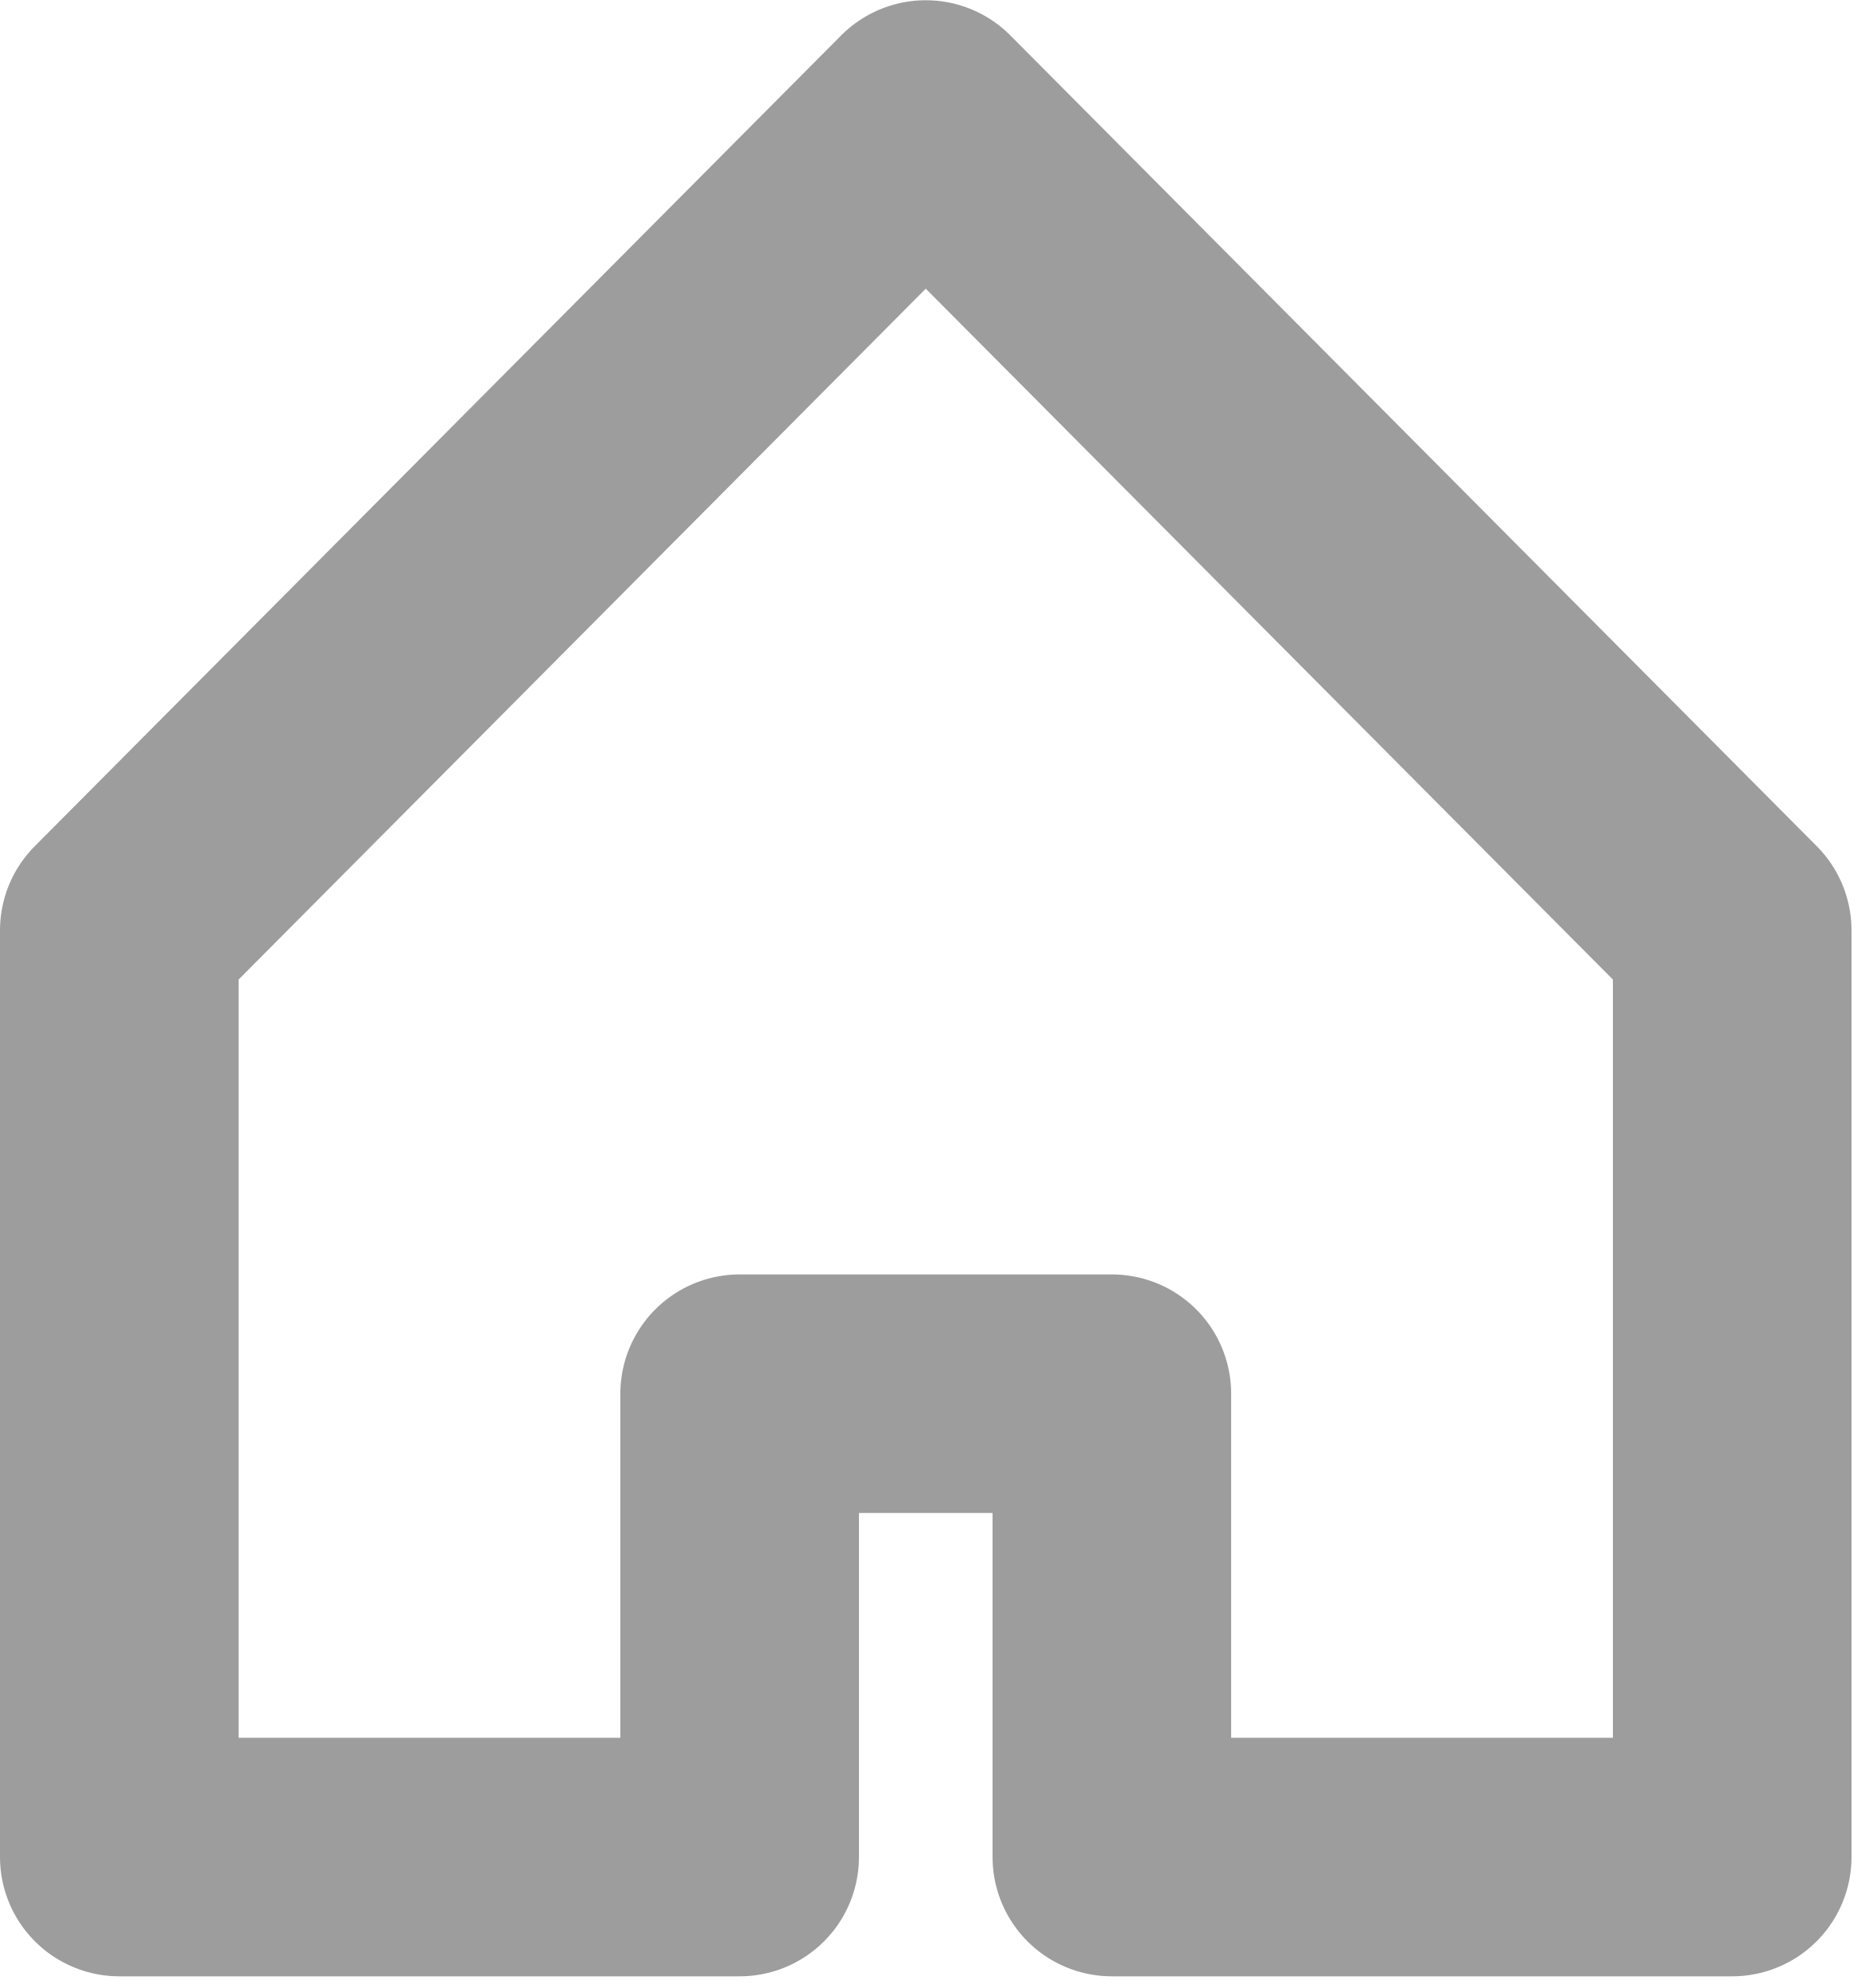
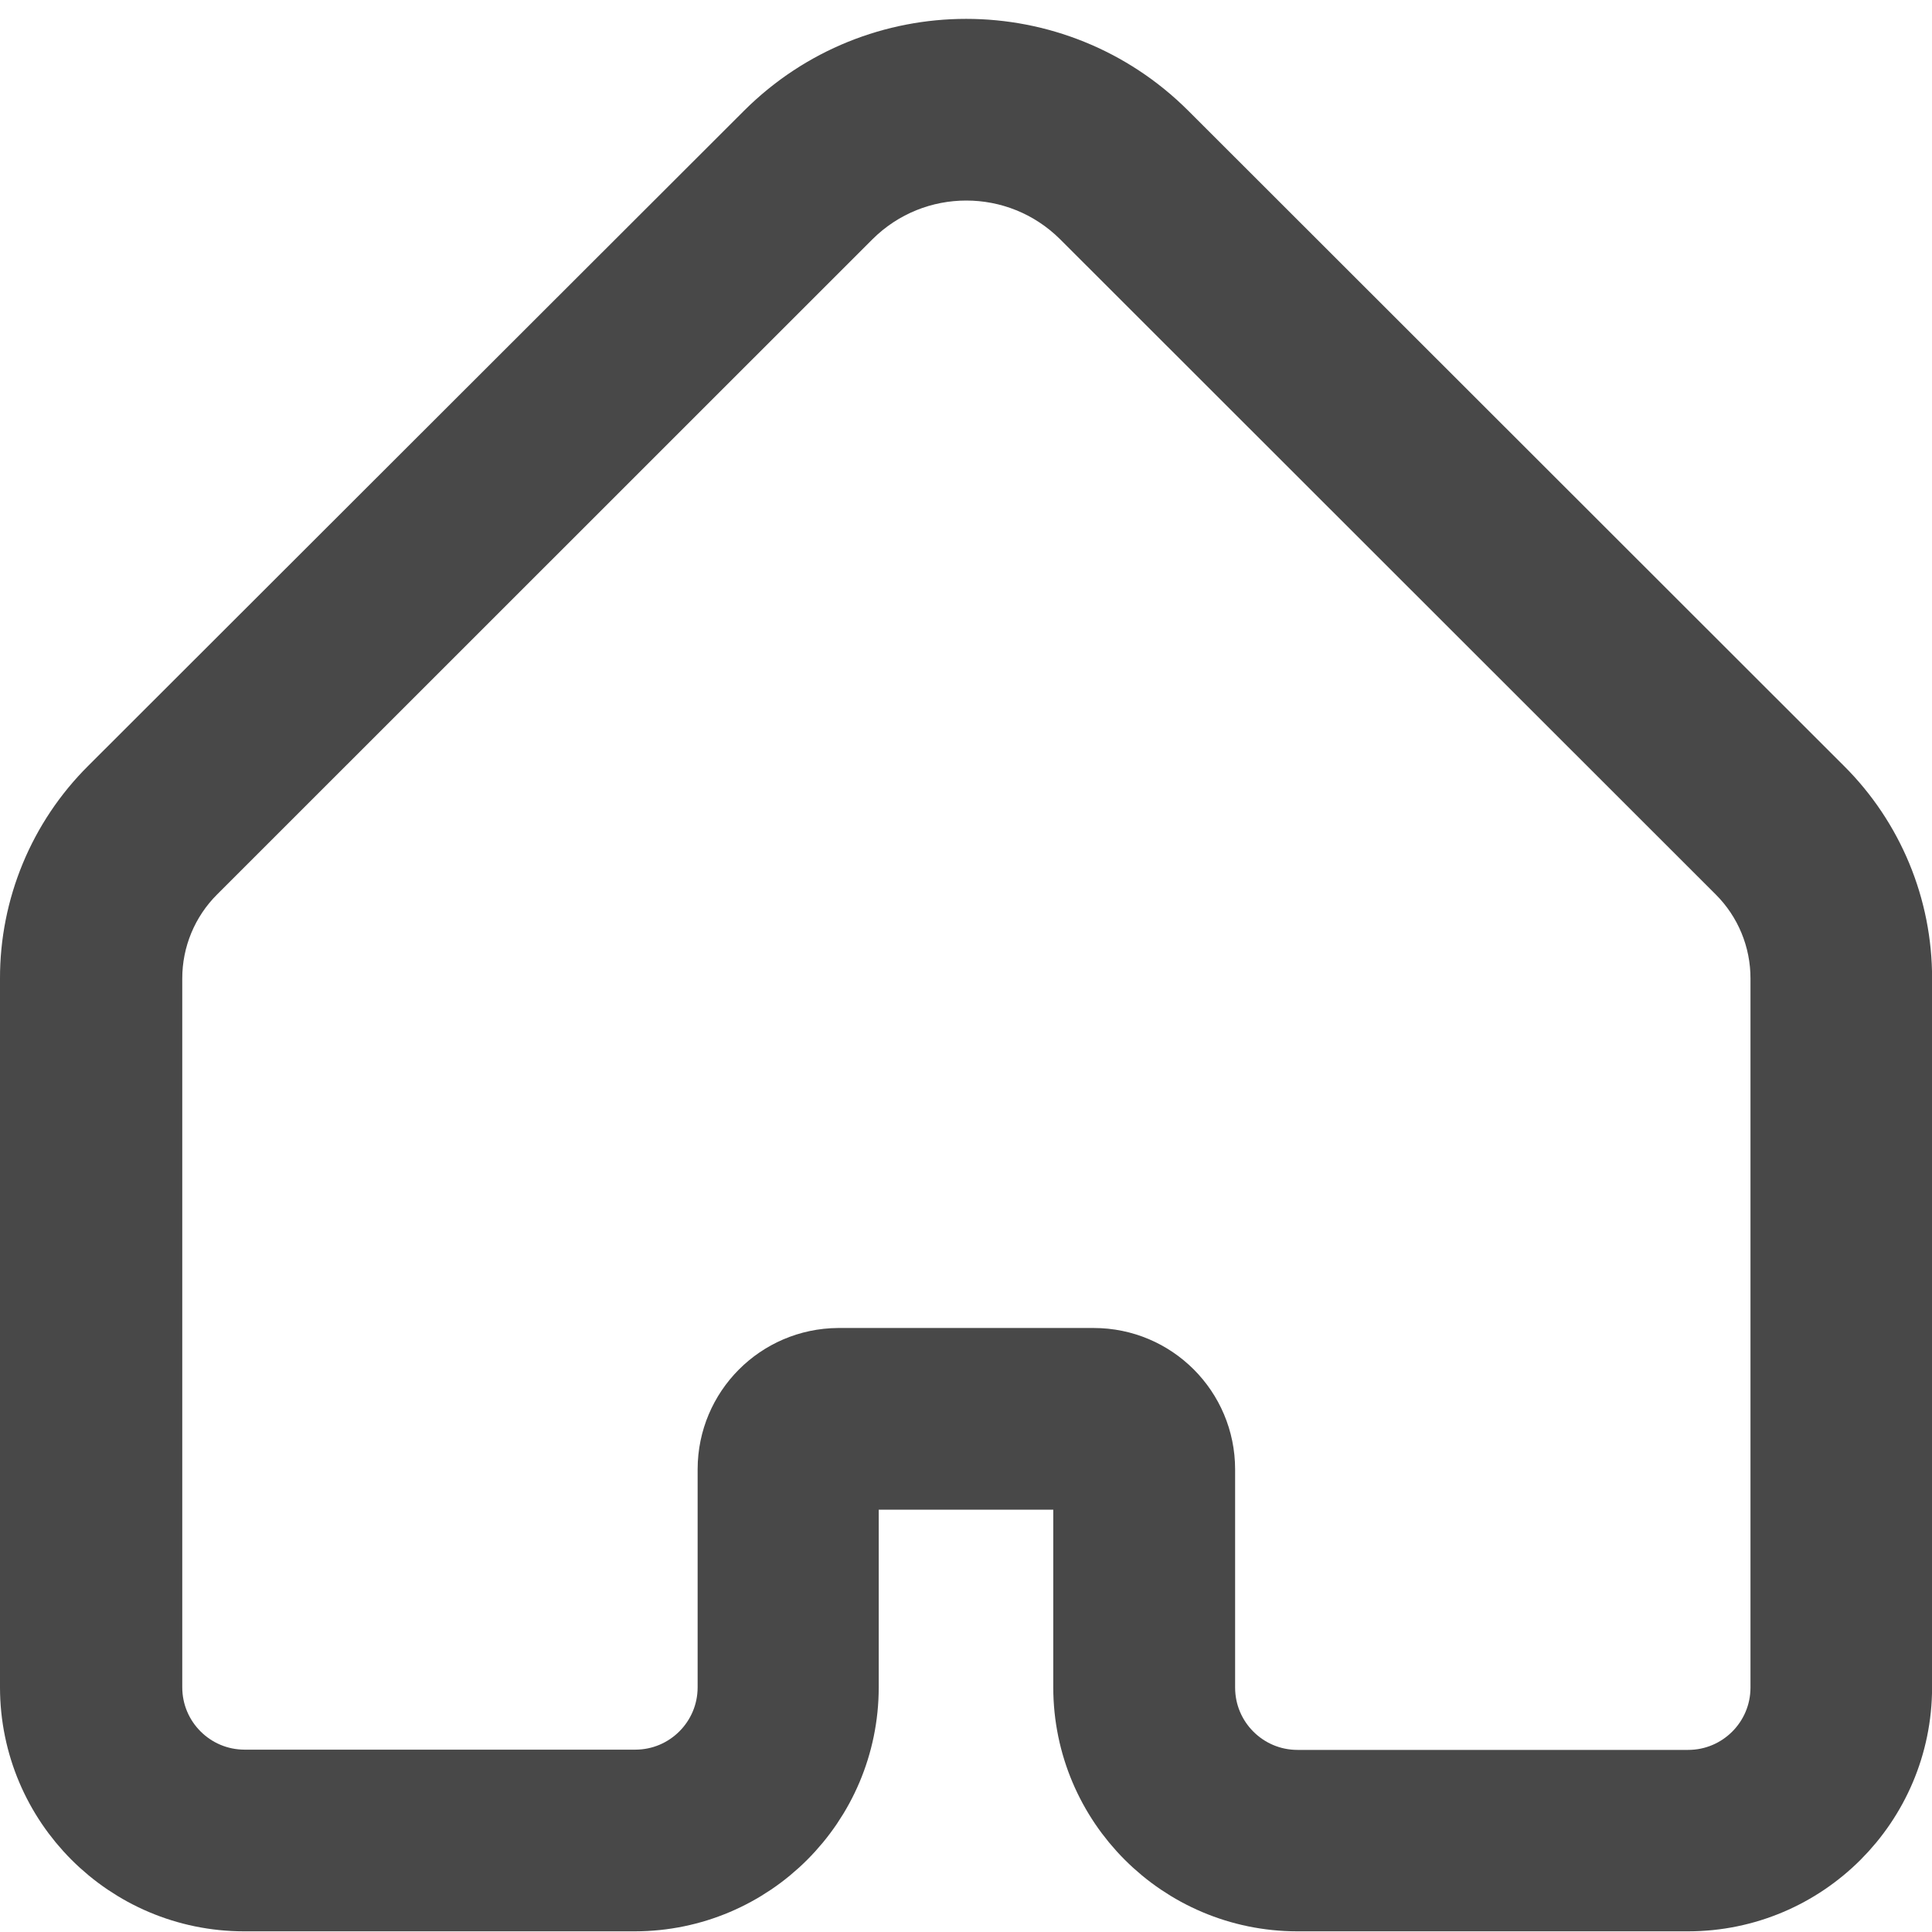
- <svg xmlns="http://www.w3.org/2000/svg" width="47" height="50" viewBox="0 0 47 50" fill="none">
-   <path d="M23.28 3.006L3 23.399V46.706H18.6V35.053H27.96V46.706H43.56V23.399L23.28 3.006Z" stroke="#9D9D9D" stroke-width="6" stroke-linecap="round" stroke-linejoin="round" />
+ <svg xmlns="http://www.w3.org/2000/svg" width="23.235" height="23.227" viewBox="0 0 23.235 23.227">
+   <g id="home" transform="translate(0.5 0.727)">
+     <path id="home-2" data-name="home" d="M143.241,93.541h-4.7a2.437,2.437,0,0,1-2.434-2.434V88.482a.013.013,0,0,0-.013-.012h-3.073a.013.013,0,0,0-.013.012v2.625a2.437,2.437,0,0,1-2.434,2.434h-4.7a2.437,2.437,0,0,1-2.434-2.434V82.585a3.1,3.1,0,0,1,.915-2.208l7.887-7.878a3.282,3.282,0,0,1,4.635,0l7.884,7.878a3.1,3.1,0,0,1,.915,2.208v8.522A2.437,2.437,0,0,1,143.241,93.541Zm-10.22-6.256h3.073a1.2,1.2,0,0,1,1.2,1.2v2.625a1.25,1.25,0,0,0,1.249,1.249h4.7a1.25,1.25,0,0,0,1.249-1.249V82.585a1.924,1.924,0,0,0-.567-1.37l-7.884-7.879a2.1,2.1,0,0,0-2.96,0L125.2,81.215a1.924,1.924,0,0,0-.568,1.37v8.522a1.25,1.25,0,0,0,1.249,1.249h4.7a1.25,1.25,0,0,0,1.249-1.249V88.482A1.2,1.2,0,0,1,133.021,87.285Z" transform="translate(-123.44 -71.541)" fill="#484848" stroke="#484848" stroke-width="1" />
+   </g>
</svg>
